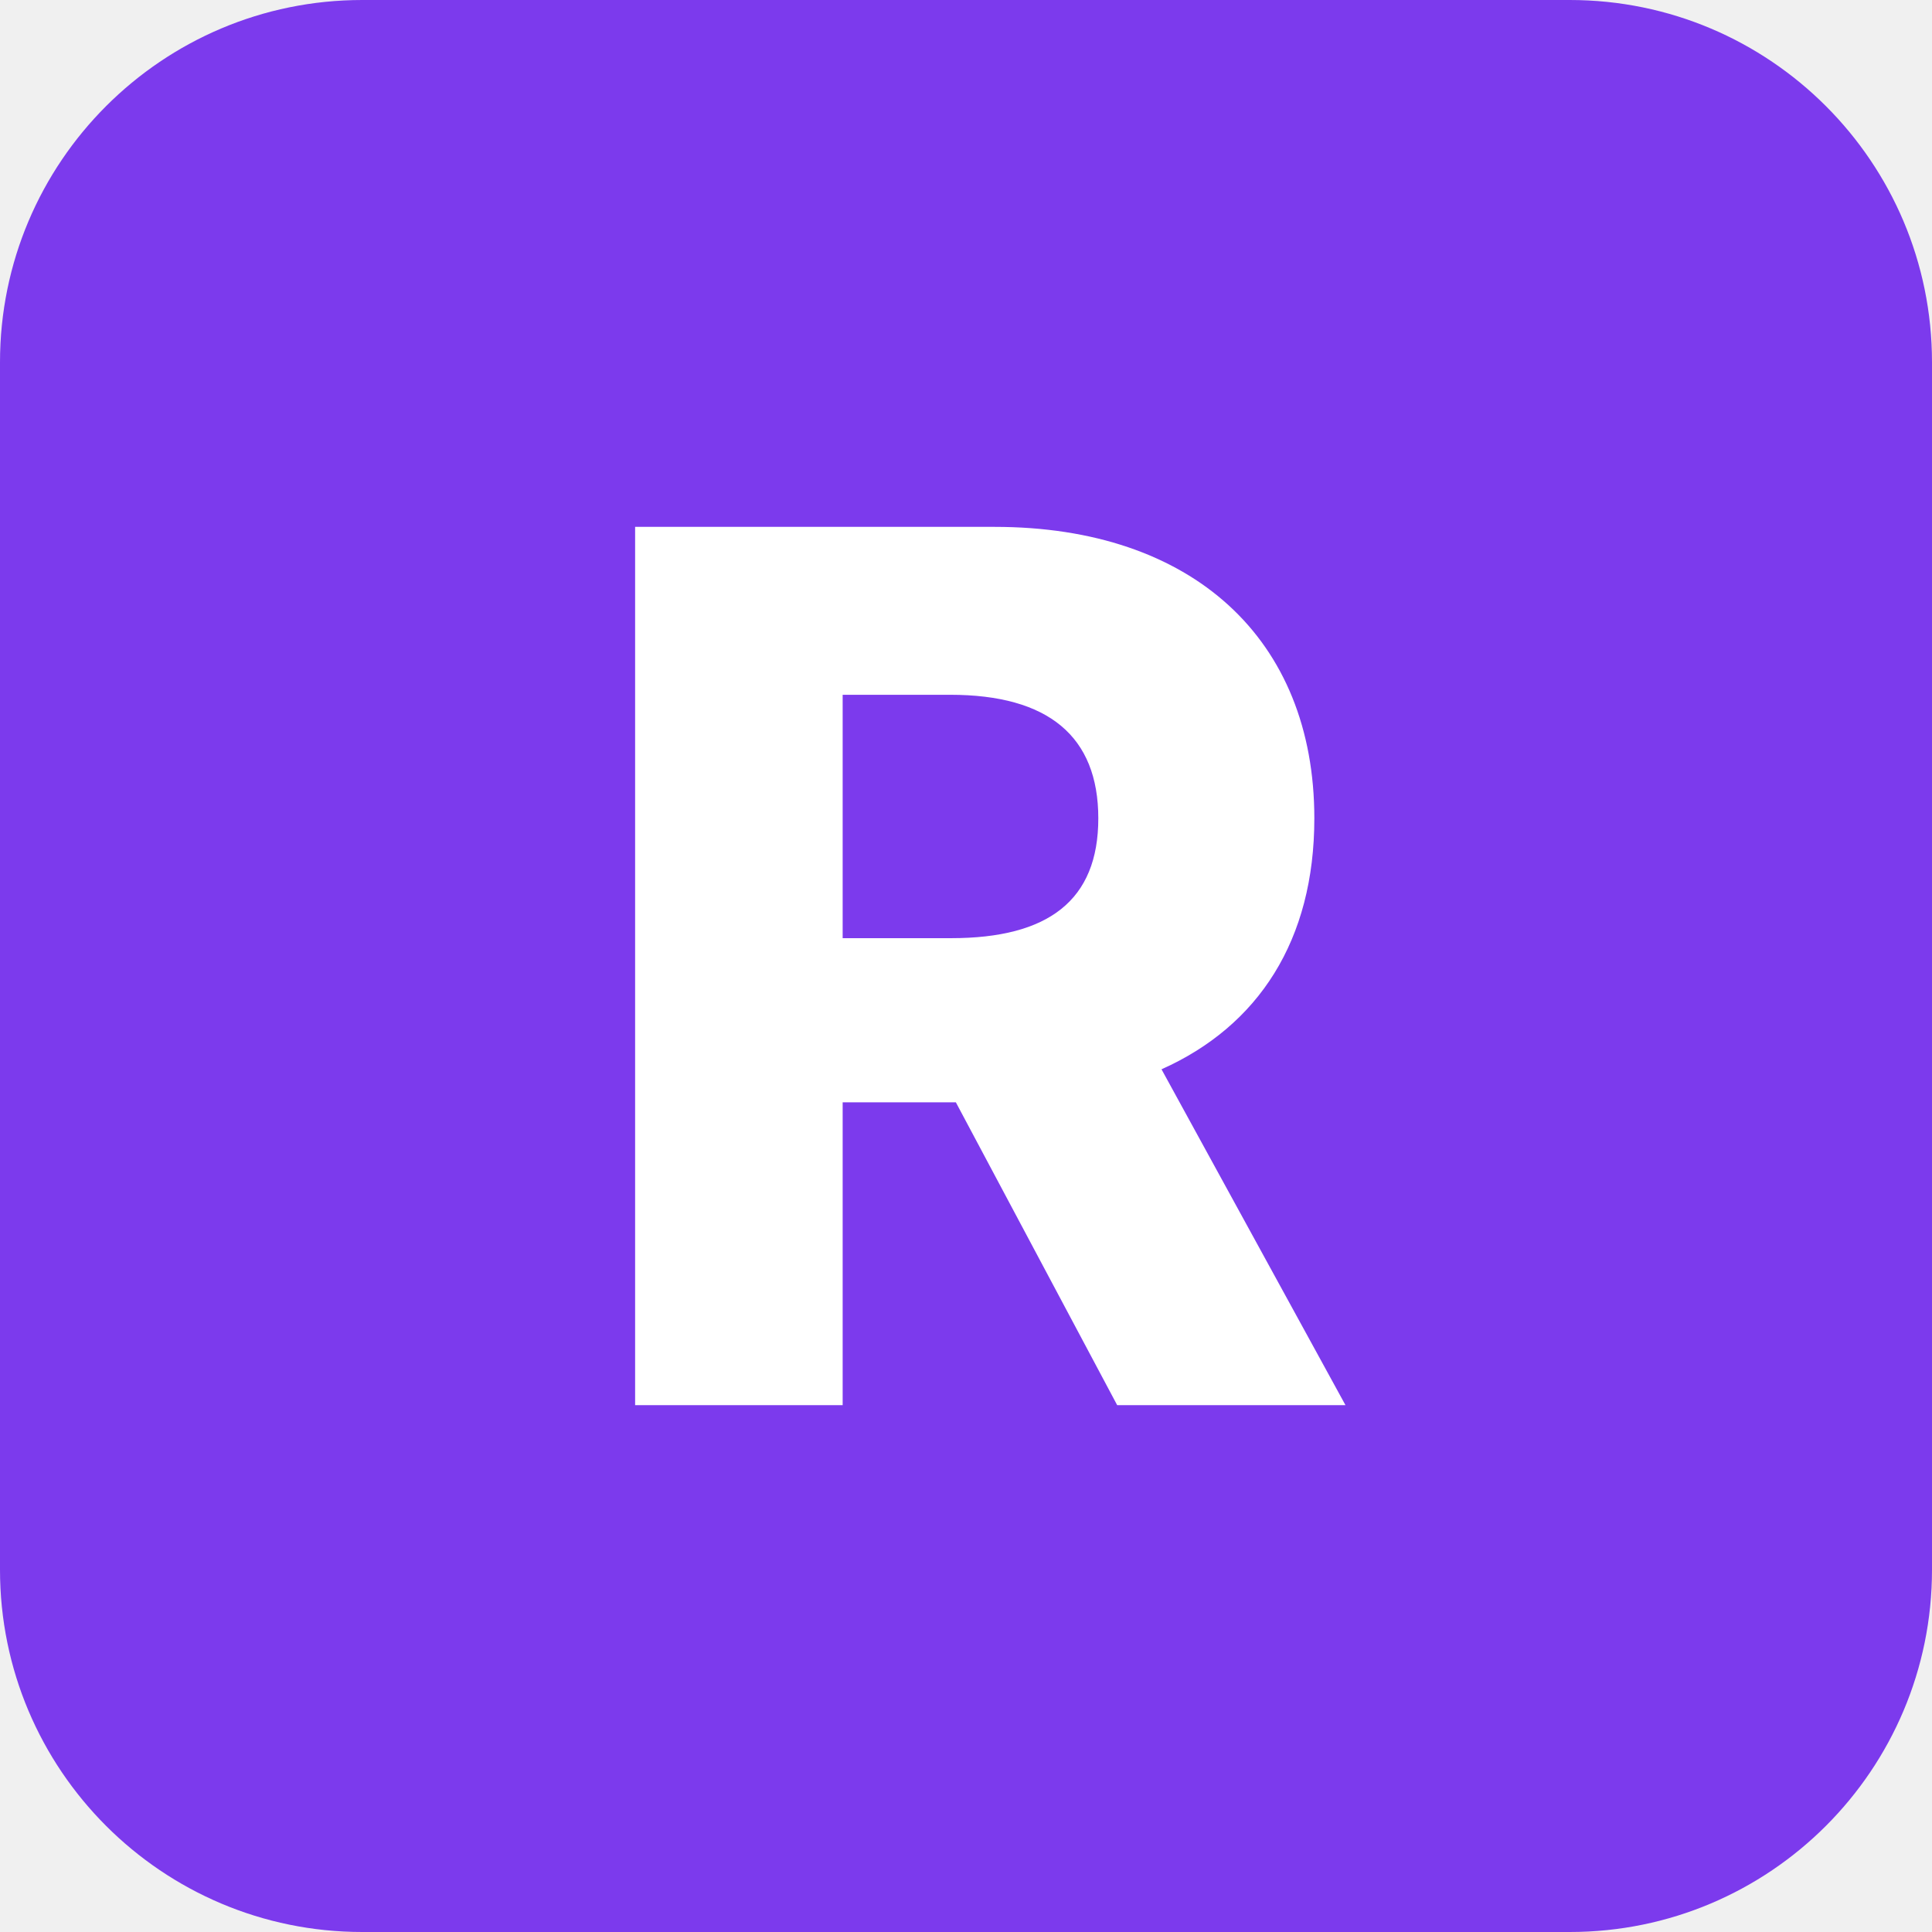
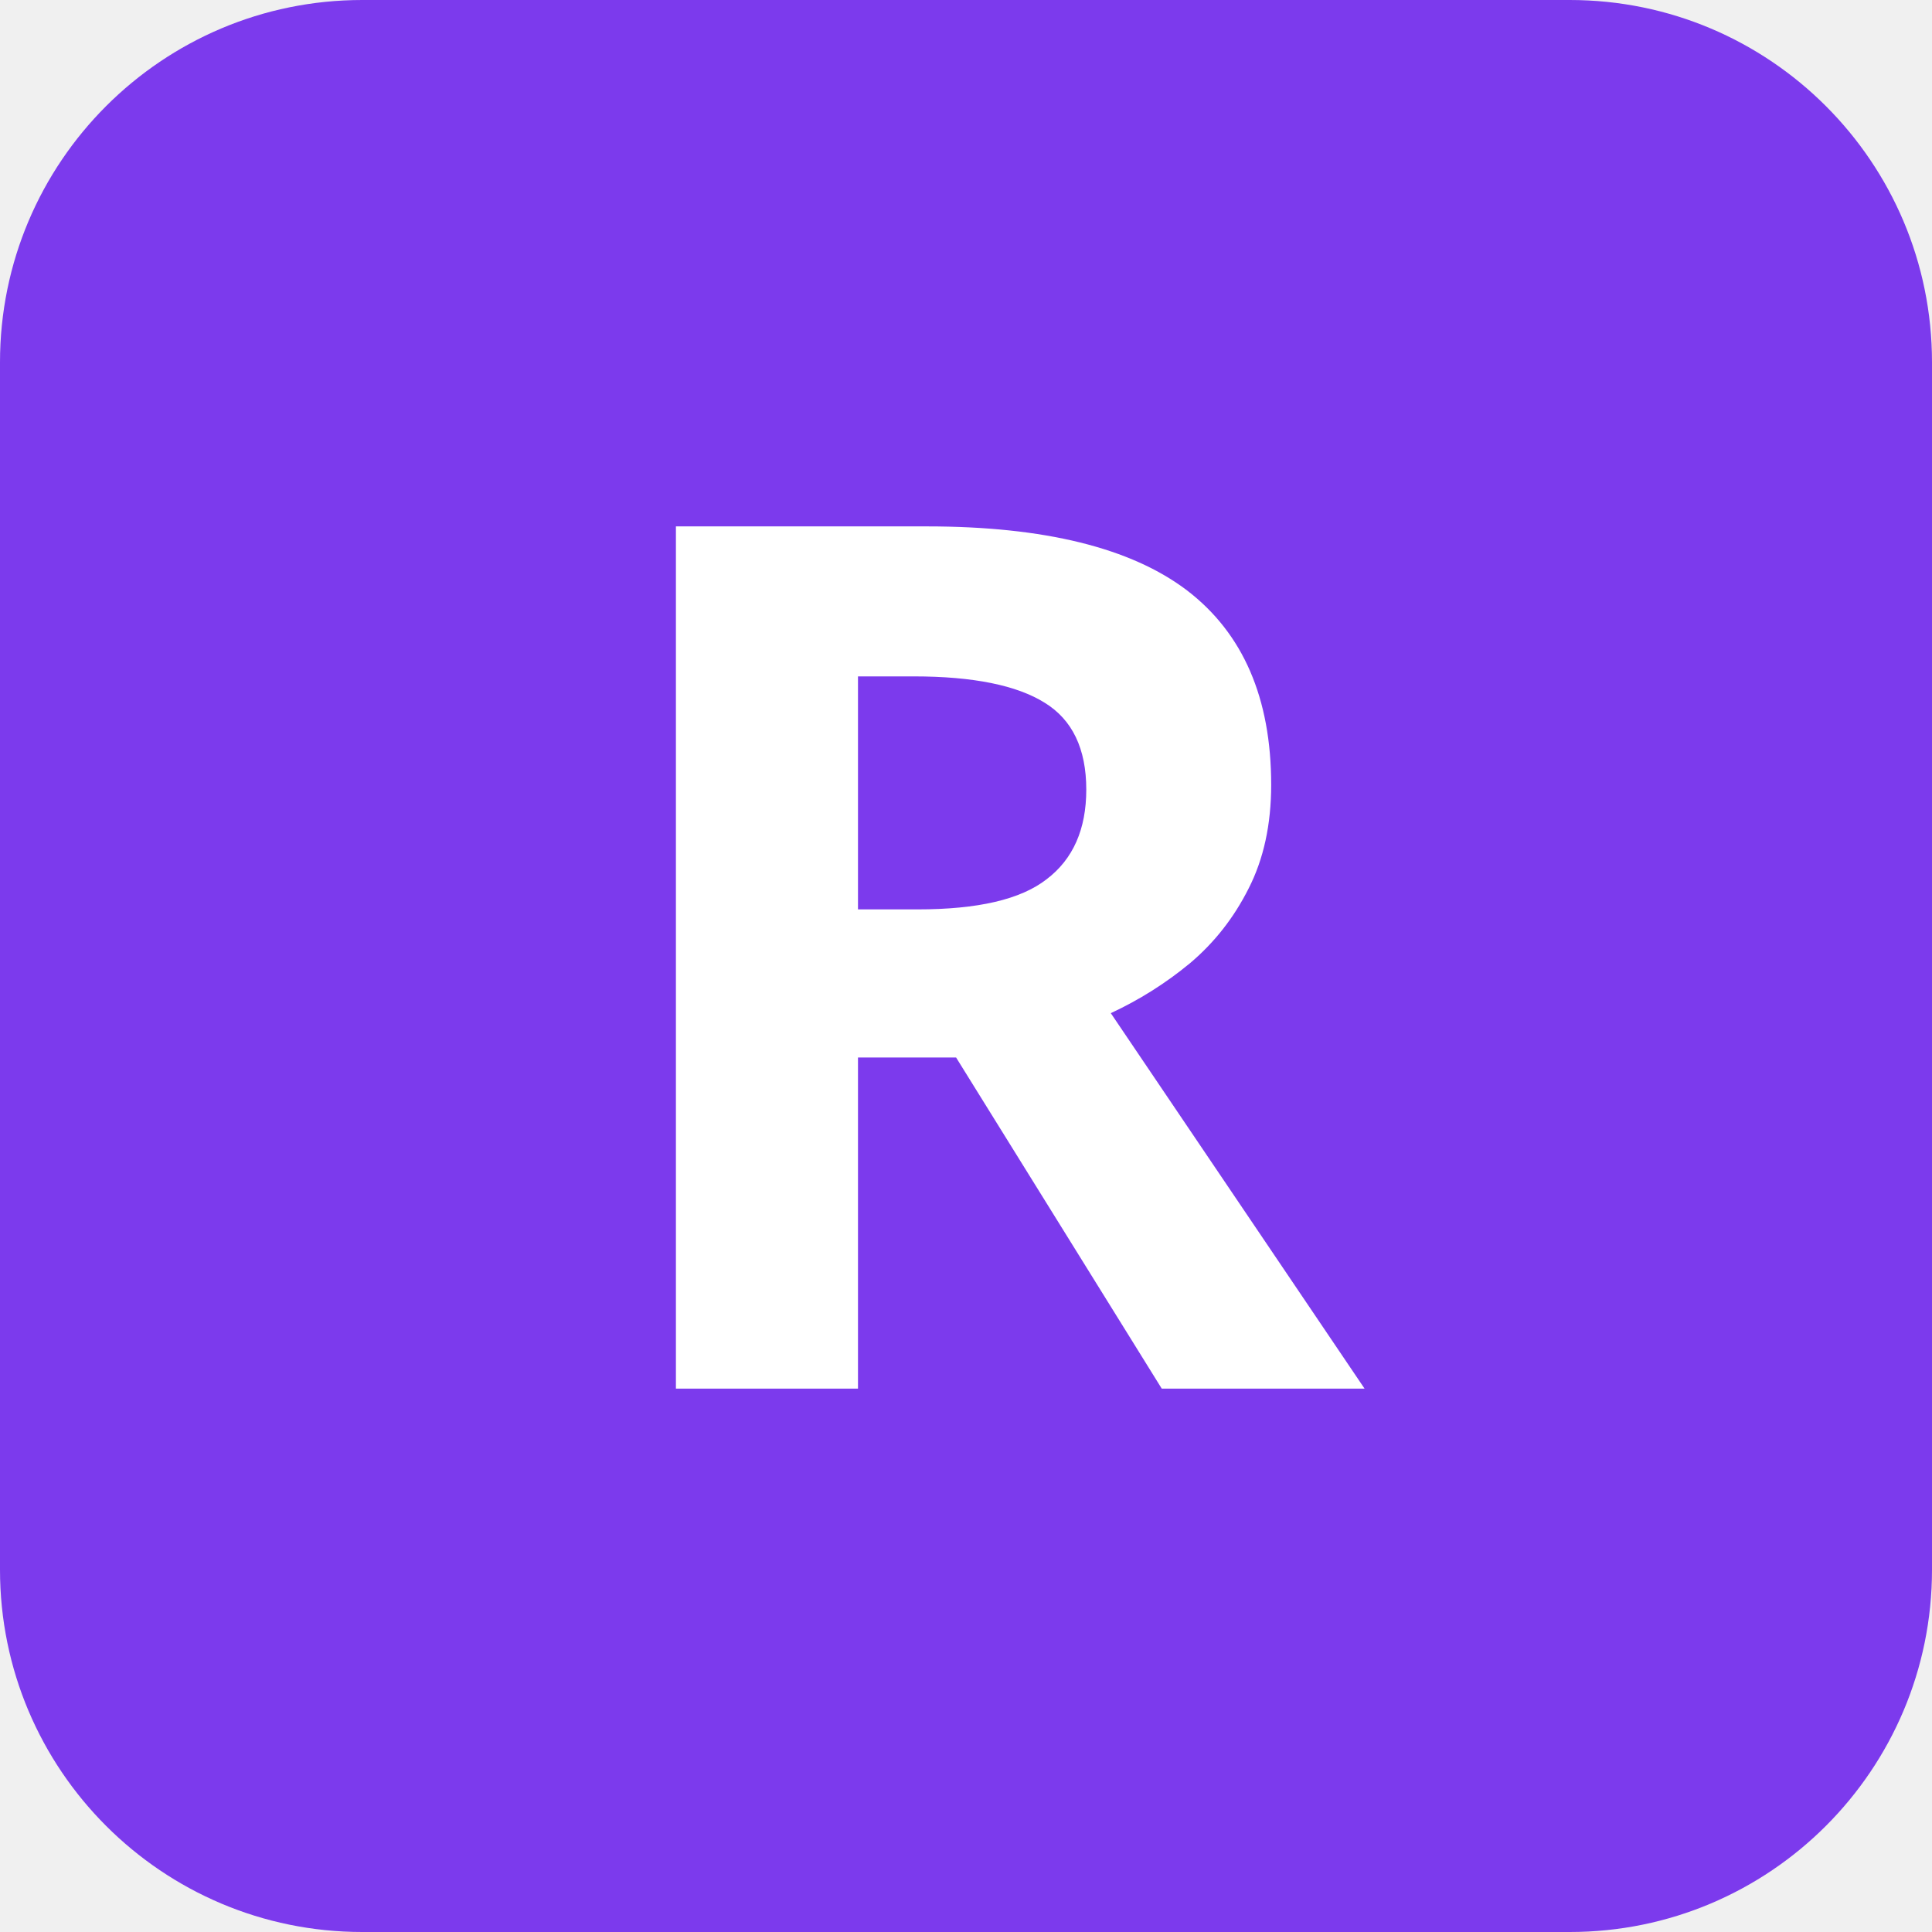
<svg xmlns="http://www.w3.org/2000/svg" viewBox="0 0 32 32">
  <rect width="32" height="32" rx="6" fill="#7c3aed" />
-   <text x="16" y="16" dominant-baseline="central" text-anchor="middle" font-family="system-ui,-apple-system,sans-serif" font-weight="800" font-size="20" fill="white">R</text>
+   <text x="16" y="23" font-family="system-ui, sans-serif" font-size="20" font-weight="800" fill="white" text-anchor="middle">R</text>
</svg>
